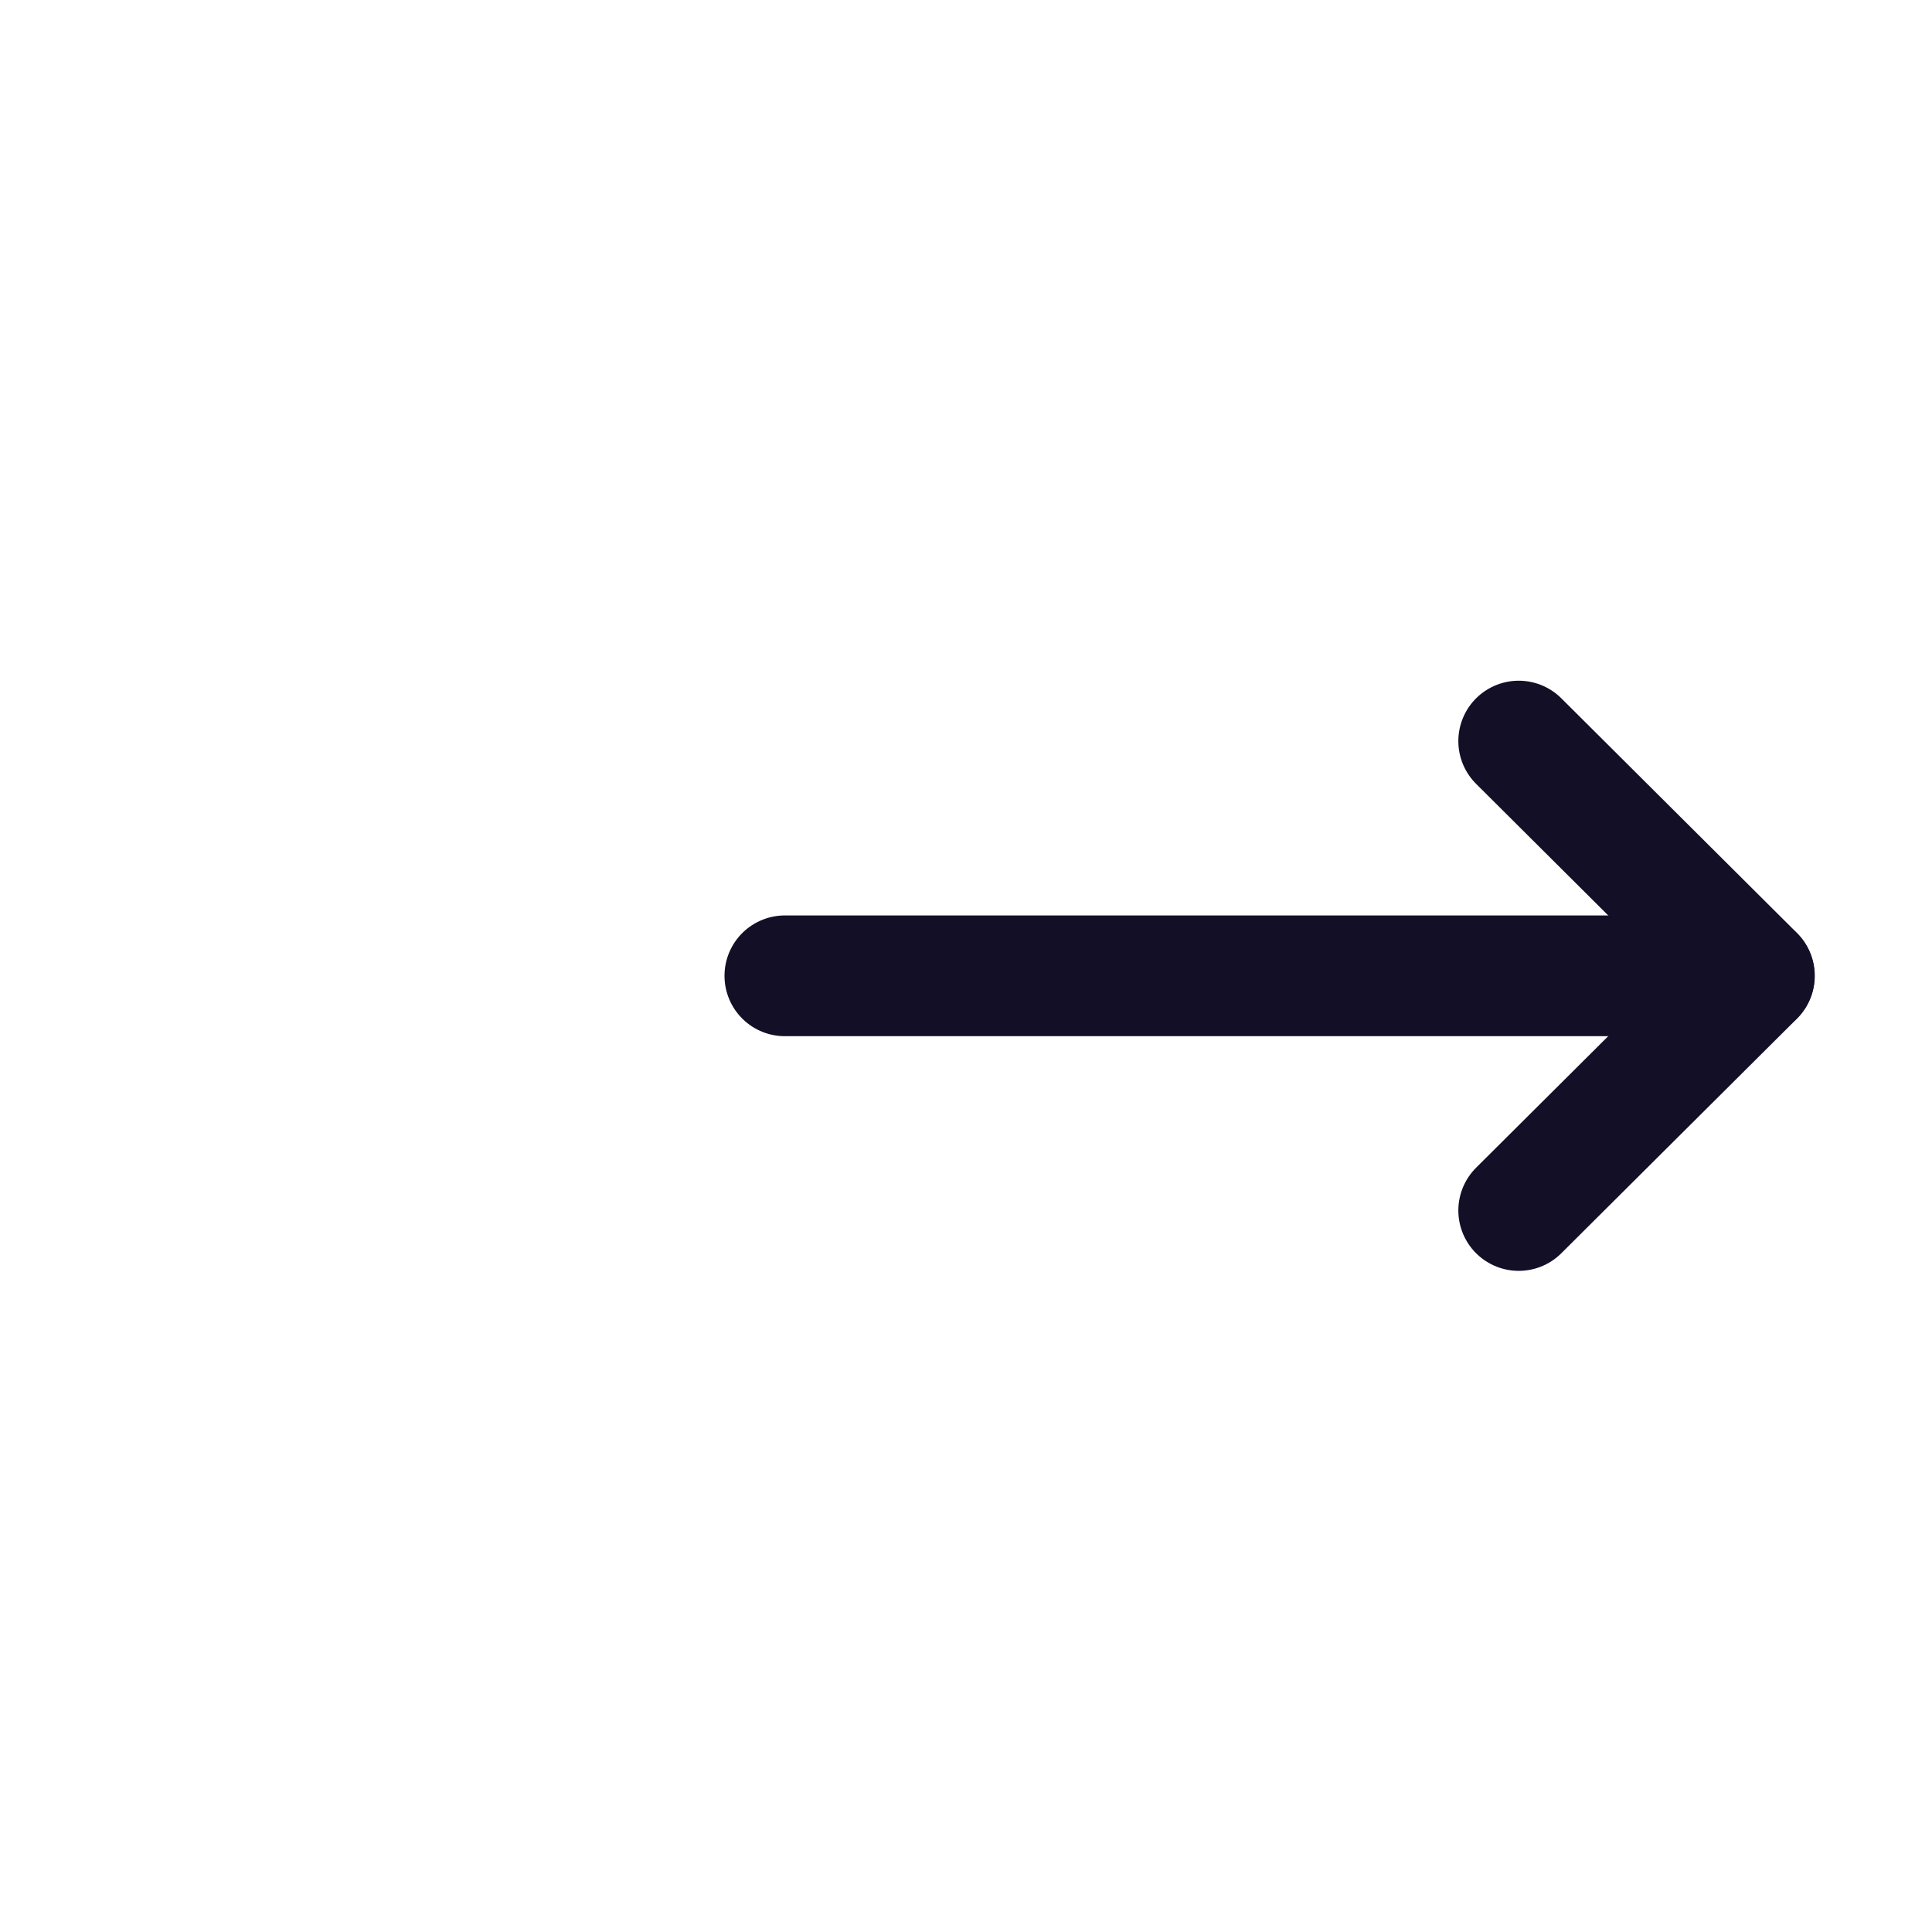
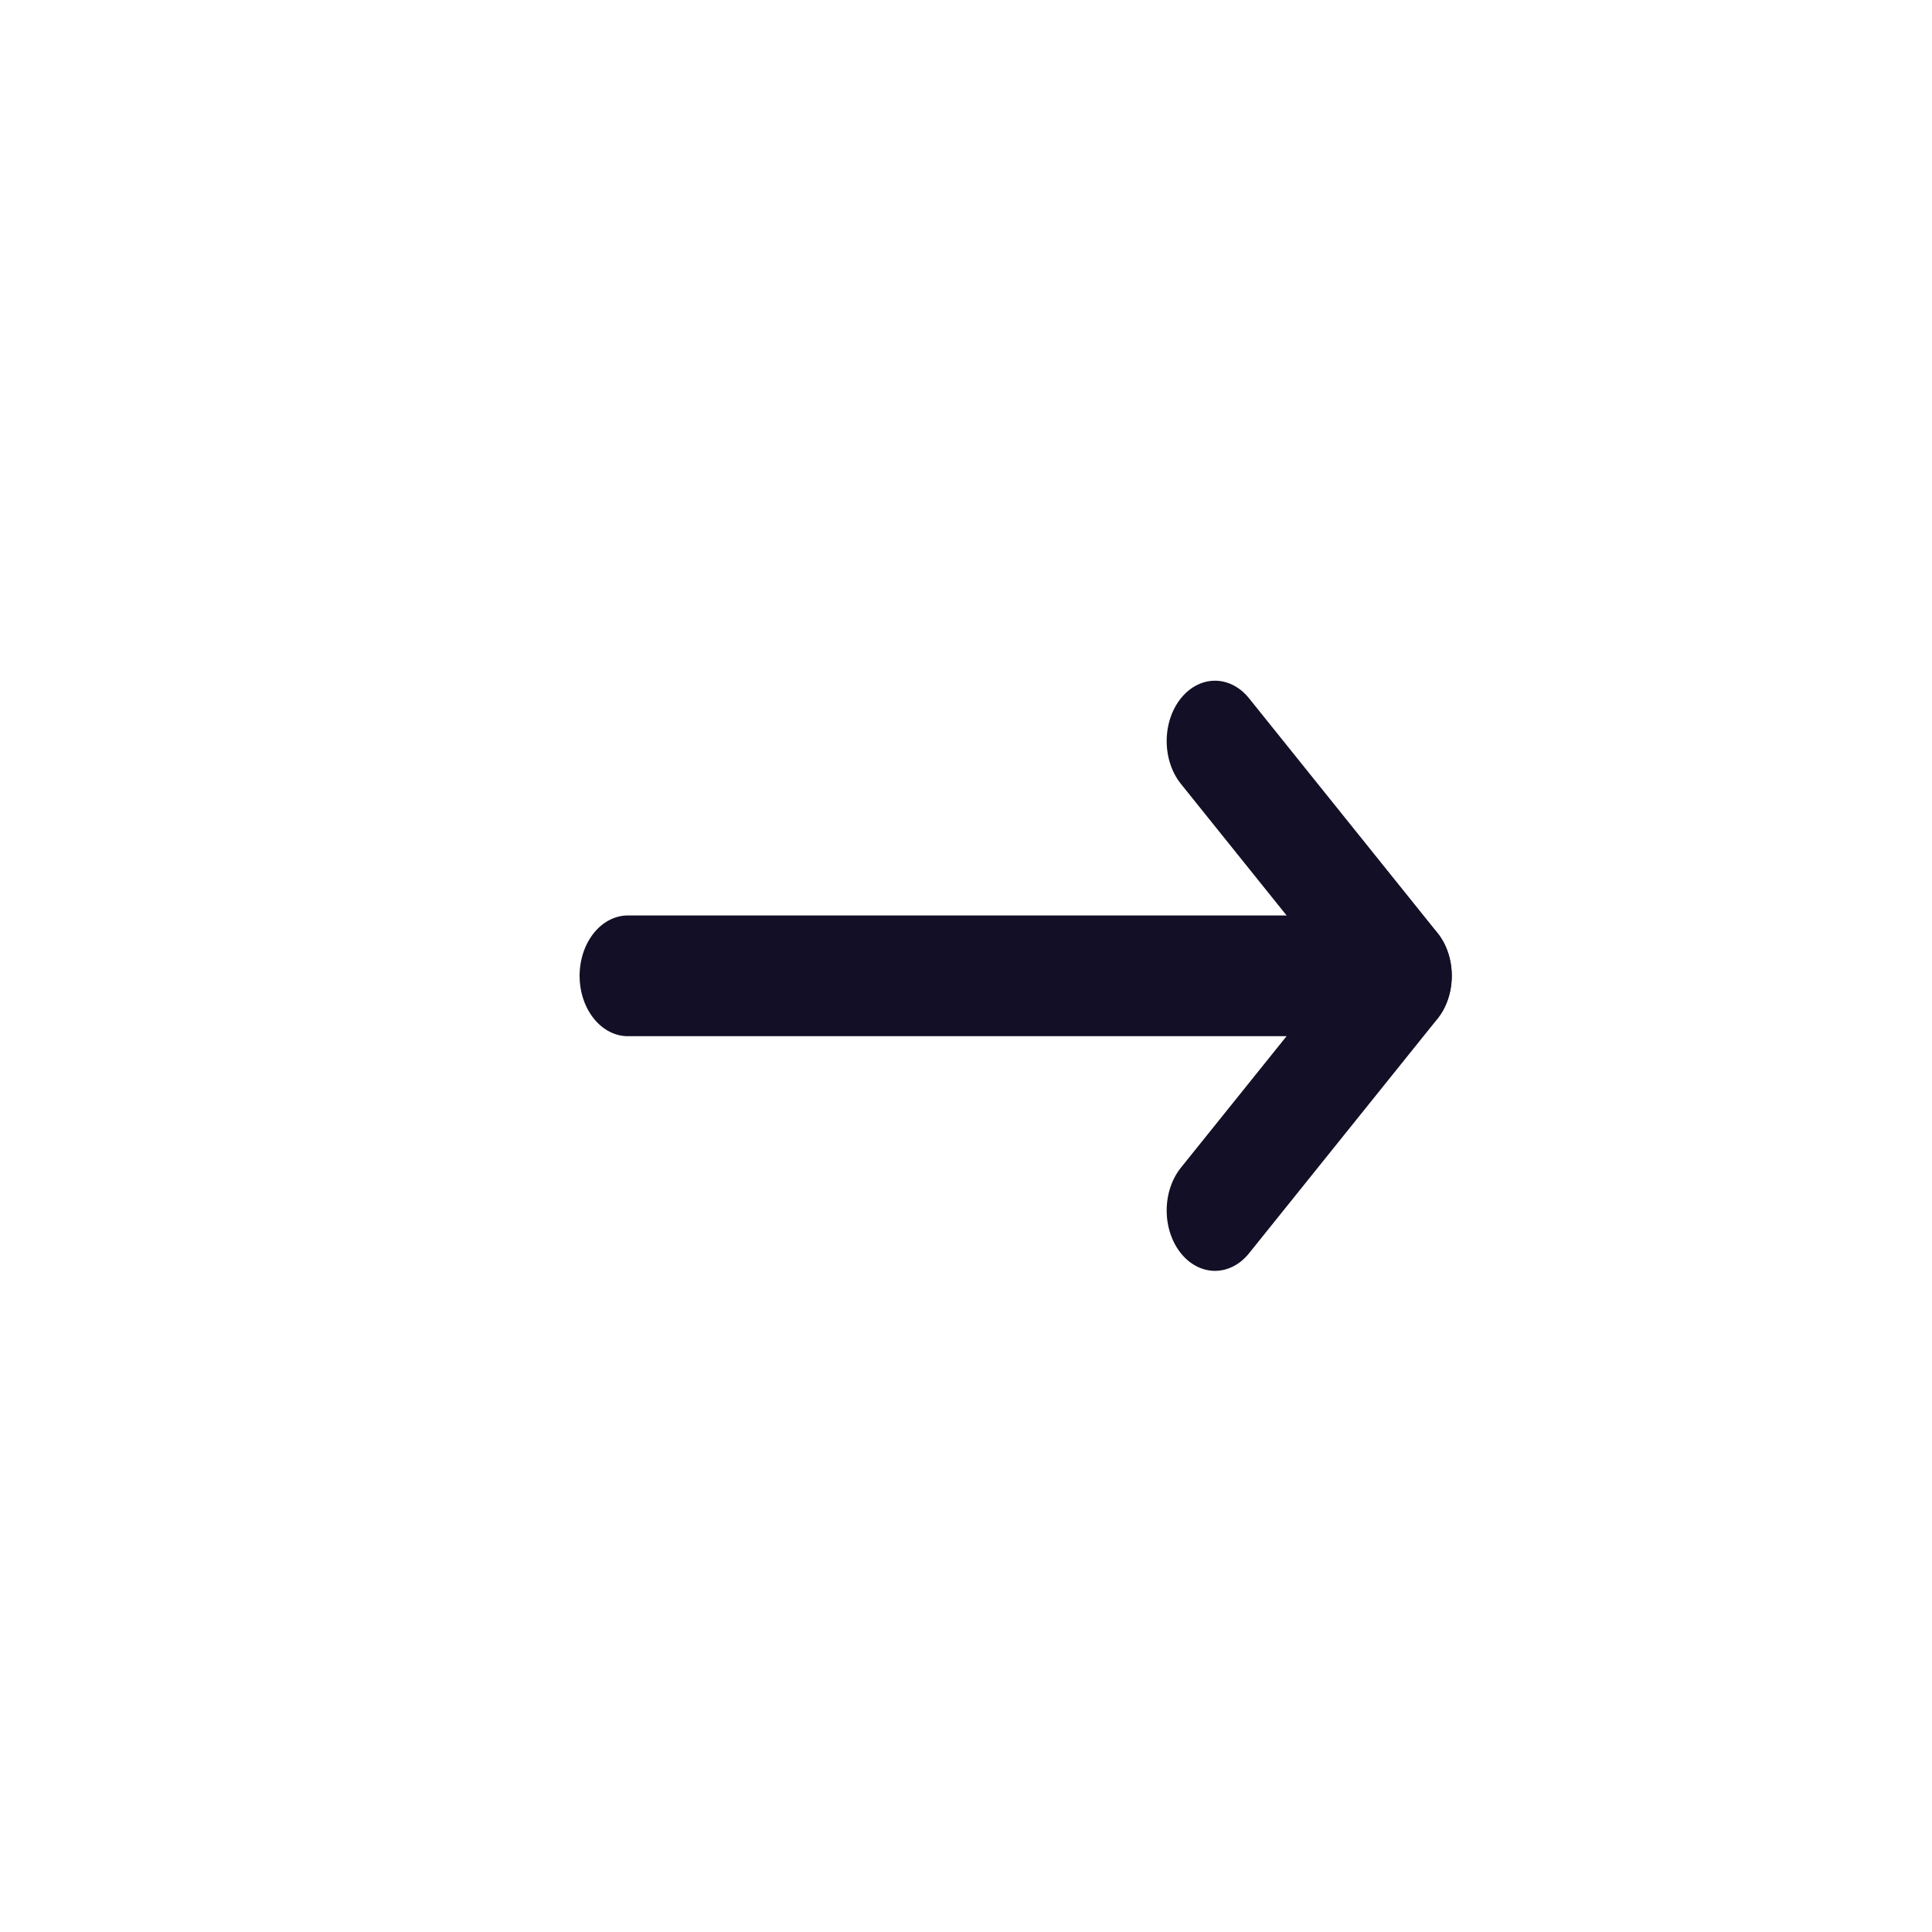
<svg xmlns="http://www.w3.org/2000/svg" width="30px" height="30px" viewBox="0 0 30 30" version="1.1">
  <g id="surface1">
-     <path style="fill:none;stroke-width:1.5;stroke-linecap:round;stroke-linejoin:round;stroke:rgb(7.451%,5.882%,14.902%);stroke-opacity:1;stroke-miterlimit:4;" d="M 21.791 12.122 L 9.75 12.122 " transform="matrix(1.25,0,0,1.25,0,0)" />
-     <path style="fill:none;stroke-width:1.5;stroke-linecap:round;stroke-linejoin:round;stroke:rgb(7.451%,5.882%,14.902%);stroke-opacity:1;stroke-miterlimit:4;" d="M 18.866 9.206 L 21.794 12.122 L 18.866 15.037 " transform="matrix(1.25,0,0,1.25,0,0)" />
+     <path style="fill:none;stroke-width:1.5;stroke-linecap:round;stroke-linejoin:round;stroke:rgb(7.451%,5.882%,14.902%);stroke-opacity:1;stroke-miterlimit:4;" d="M 21.791 12.122 L 9.75 12.122 " transform="matrix(1.00,0,0,1.25,0,0)" />
+     <path style="fill:none;stroke-width:1.5;stroke-linecap:round;stroke-linejoin:round;stroke:rgb(7.451%,5.882%,14.902%);stroke-opacity:1;stroke-miterlimit:4;" d="M 18.866 9.206 L 21.794 12.122 L 18.866 15.037 " transform="matrix(1.00,0,0,1.25,0,0)" />
  </g>
</svg>
